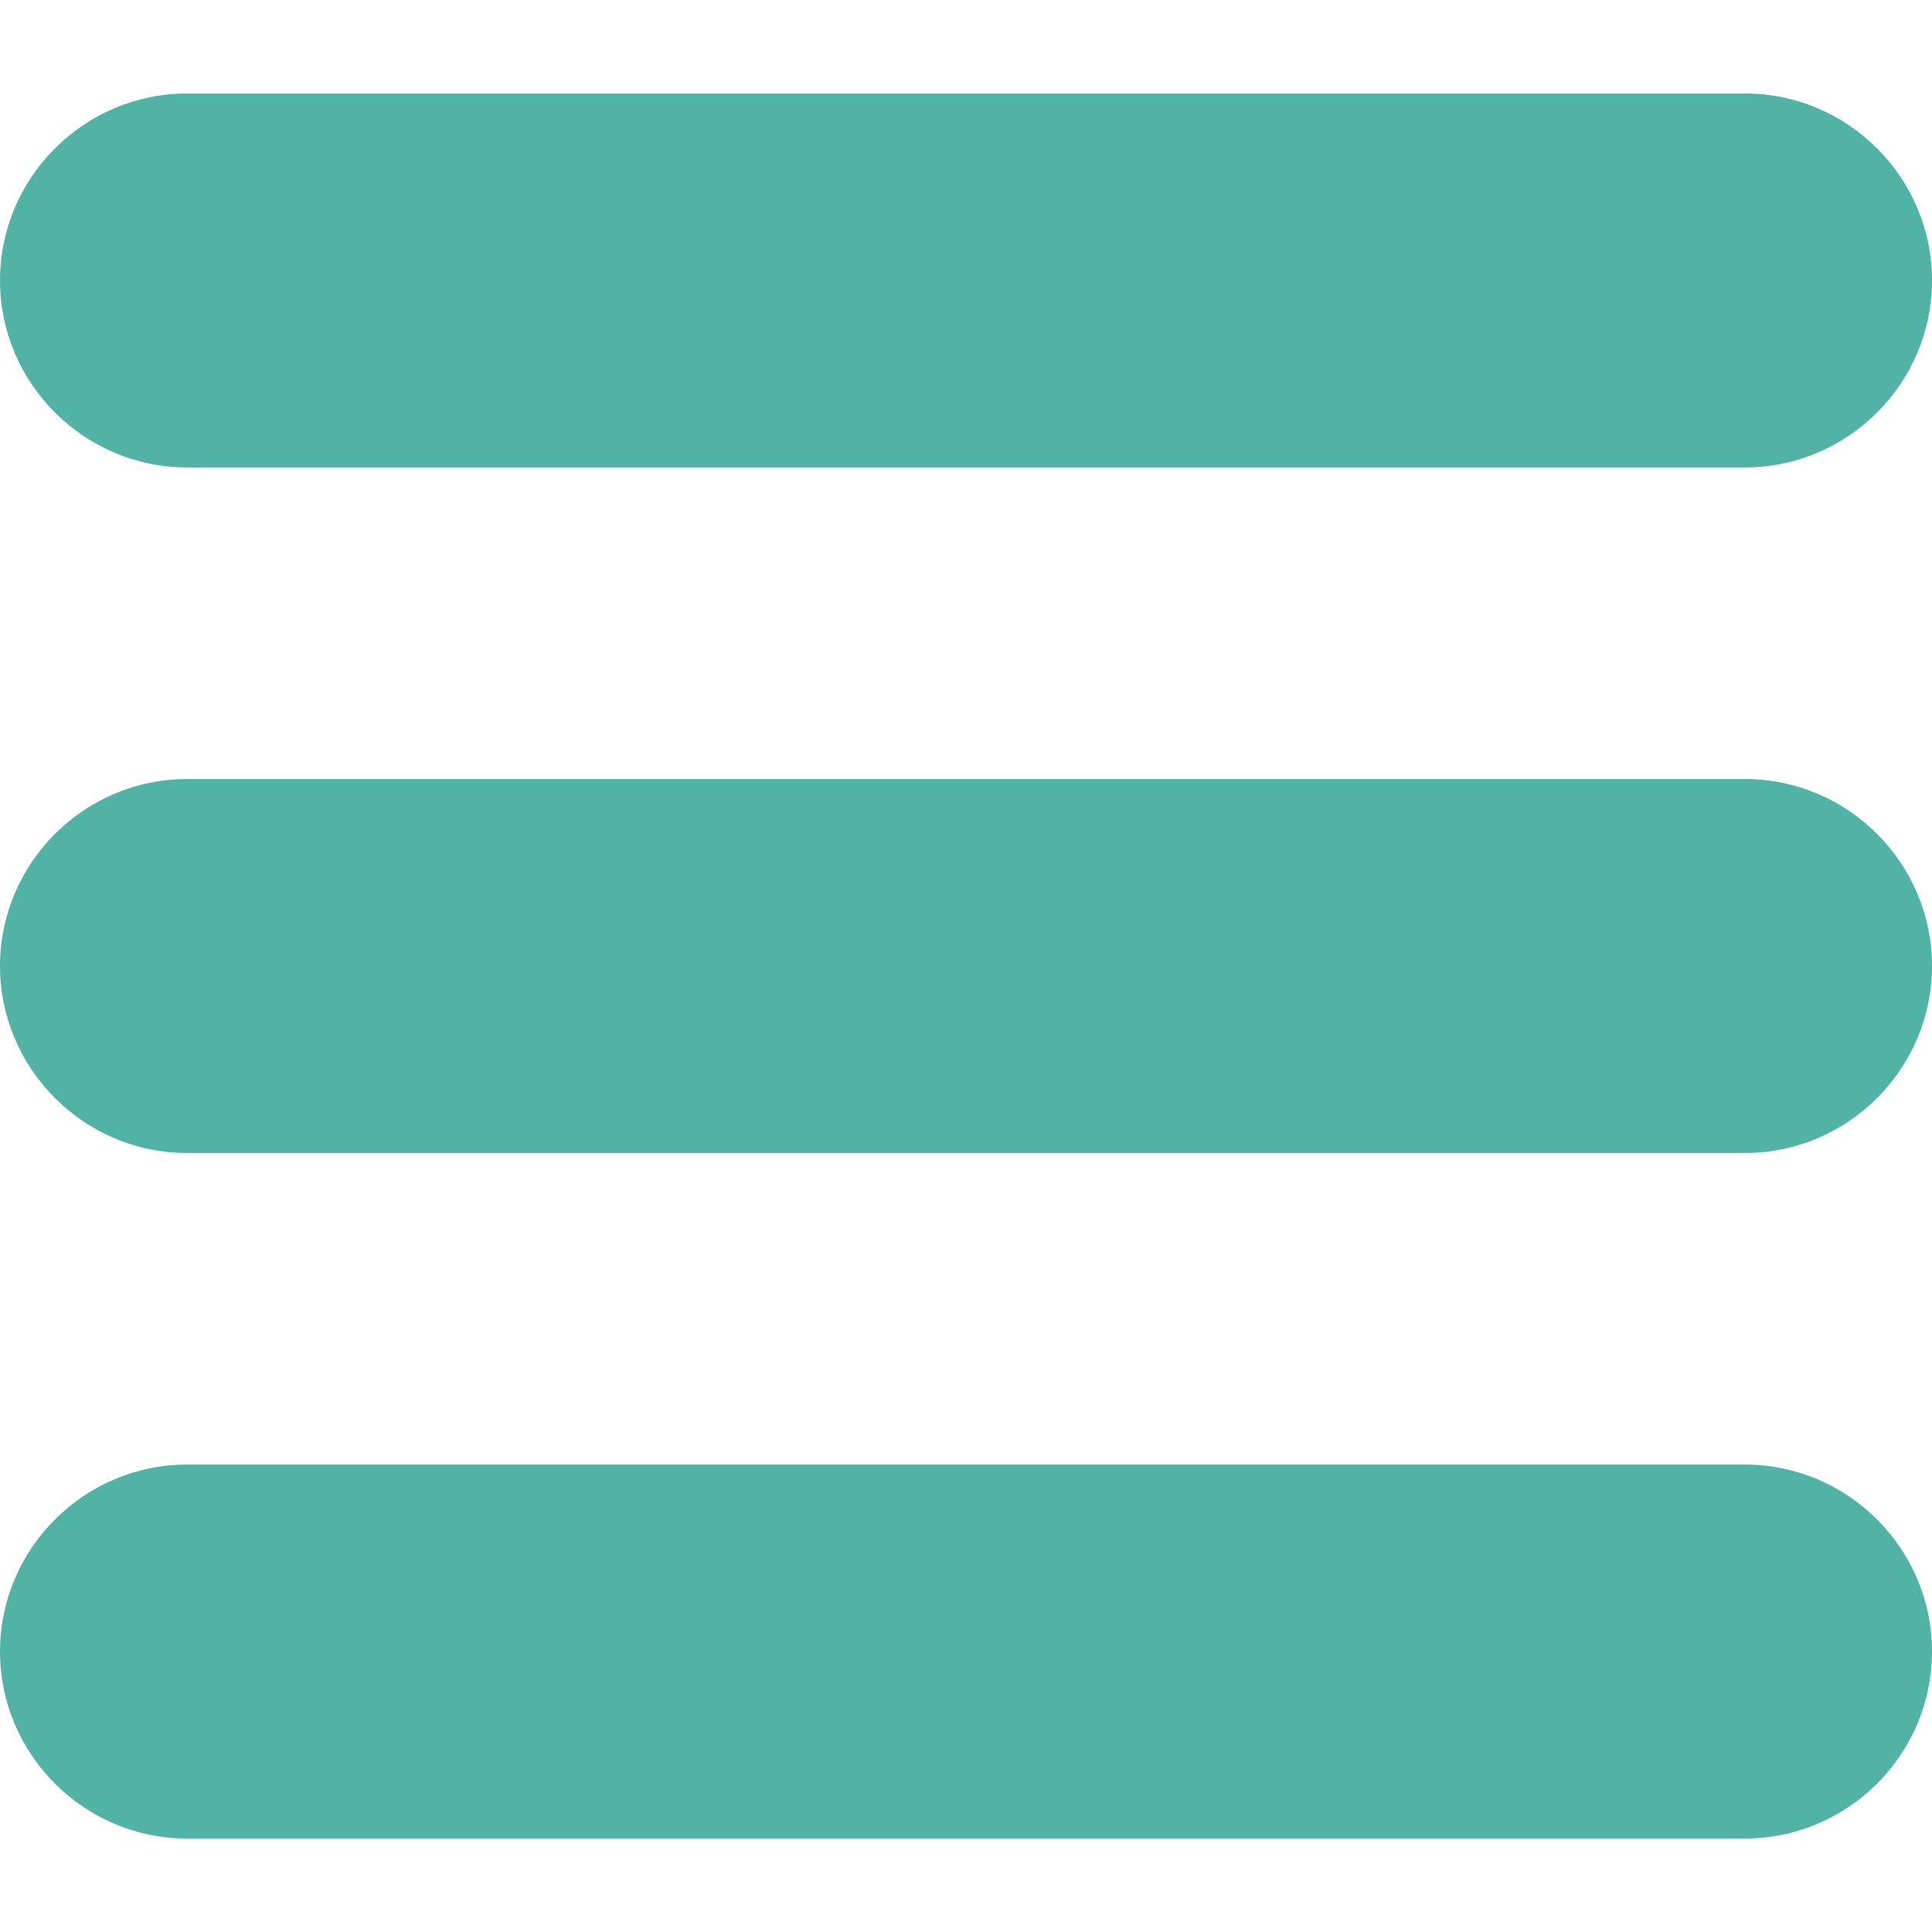
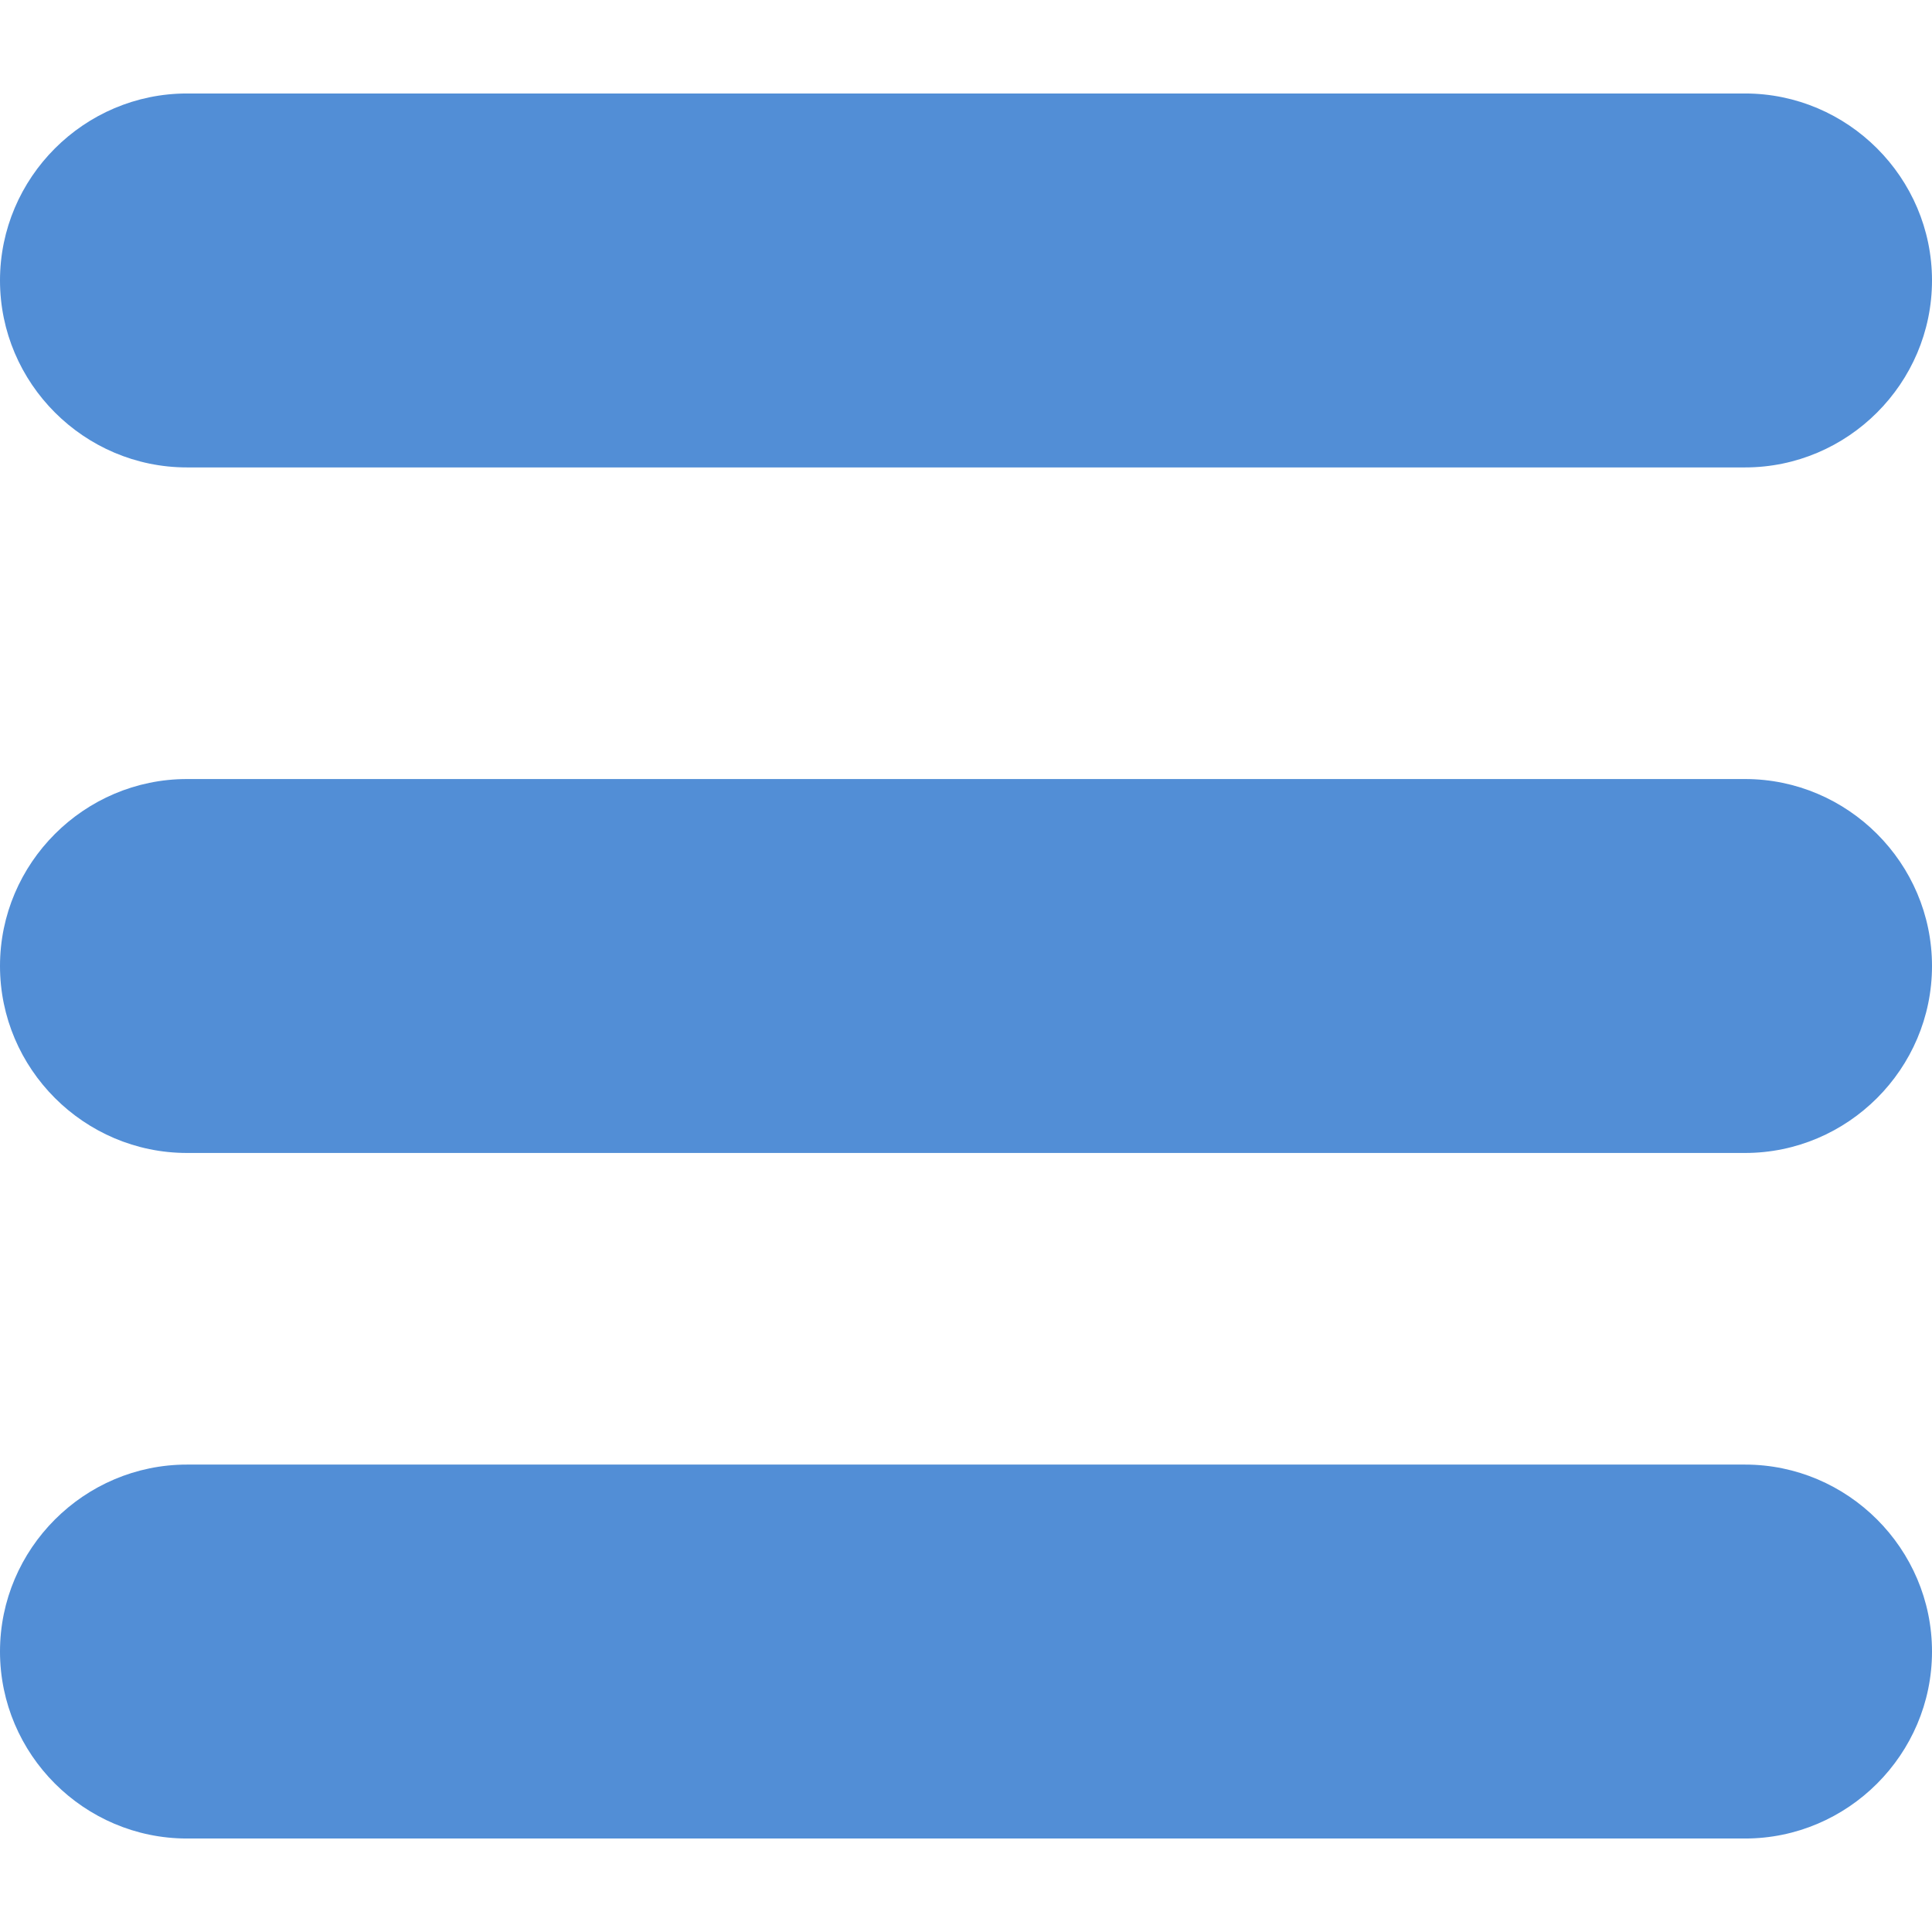
<svg xmlns="http://www.w3.org/2000/svg" version="1.1" id="Capa_1" x="0px" y="0px" width="512px" height="512px" viewBox="0 0 124 124" style="enable-background:new 0 0 124 124;" xml:space="preserve">
  <g>
-     <path d="M112,6H12C5.4,6,0,11.4,0,18s5.4,12,12,12h100c6.6,0,12-5.4,12-12S118.6,6,112,6z" fill="#51b3a6" />
-     <path d="M112,50H12C5.4,50,0,55.4,0,62c0,6.6,5.4,12,12,12h100c6.6,0,12-5.4,12-12C124,55.4,118.6,50,112,50z" fill="#51b3a6" />
-     <path d="M112,94H12c-6.6,0-12,5.4-12,12s5.4,12,12,12h100c6.6,0,12-5.4,12-12S118.6,94,112,94z" fill="#51b3a6" />
+     <path d="M112,6H12C5.4,6,0,11.4,0,18s5.4,12,12,12h100c6.6,0,12-5.4,12-12S118.6,6,112,6z" fill="#528ed6" />
+     <path d="M112,50H12C5.4,50,0,55.4,0,62c0,6.6,5.4,12,12,12h100c6.6,0,12-5.4,12-12C124,55.4,118.6,50,112,50z" fill="#528ed6" />
+     <path d="M112,94H12c-6.6,0-12,5.4-12,12s5.4,12,12,12h100c6.6,0,12-5.4,12-12S118.6,94,112,94z" fill="#528ed6" />
  </g>
  <g>
</g>
  <g>
</g>
  <g>
</g>
  <g>
</g>
  <g>
</g>
  <g>
</g>
  <g>
</g>
  <g>
</g>
  <g>
</g>
  <g>
</g>
  <g>
</g>
  <g>
</g>
  <g>
</g>
  <g>
</g>
  <g>
</g>
</svg>
